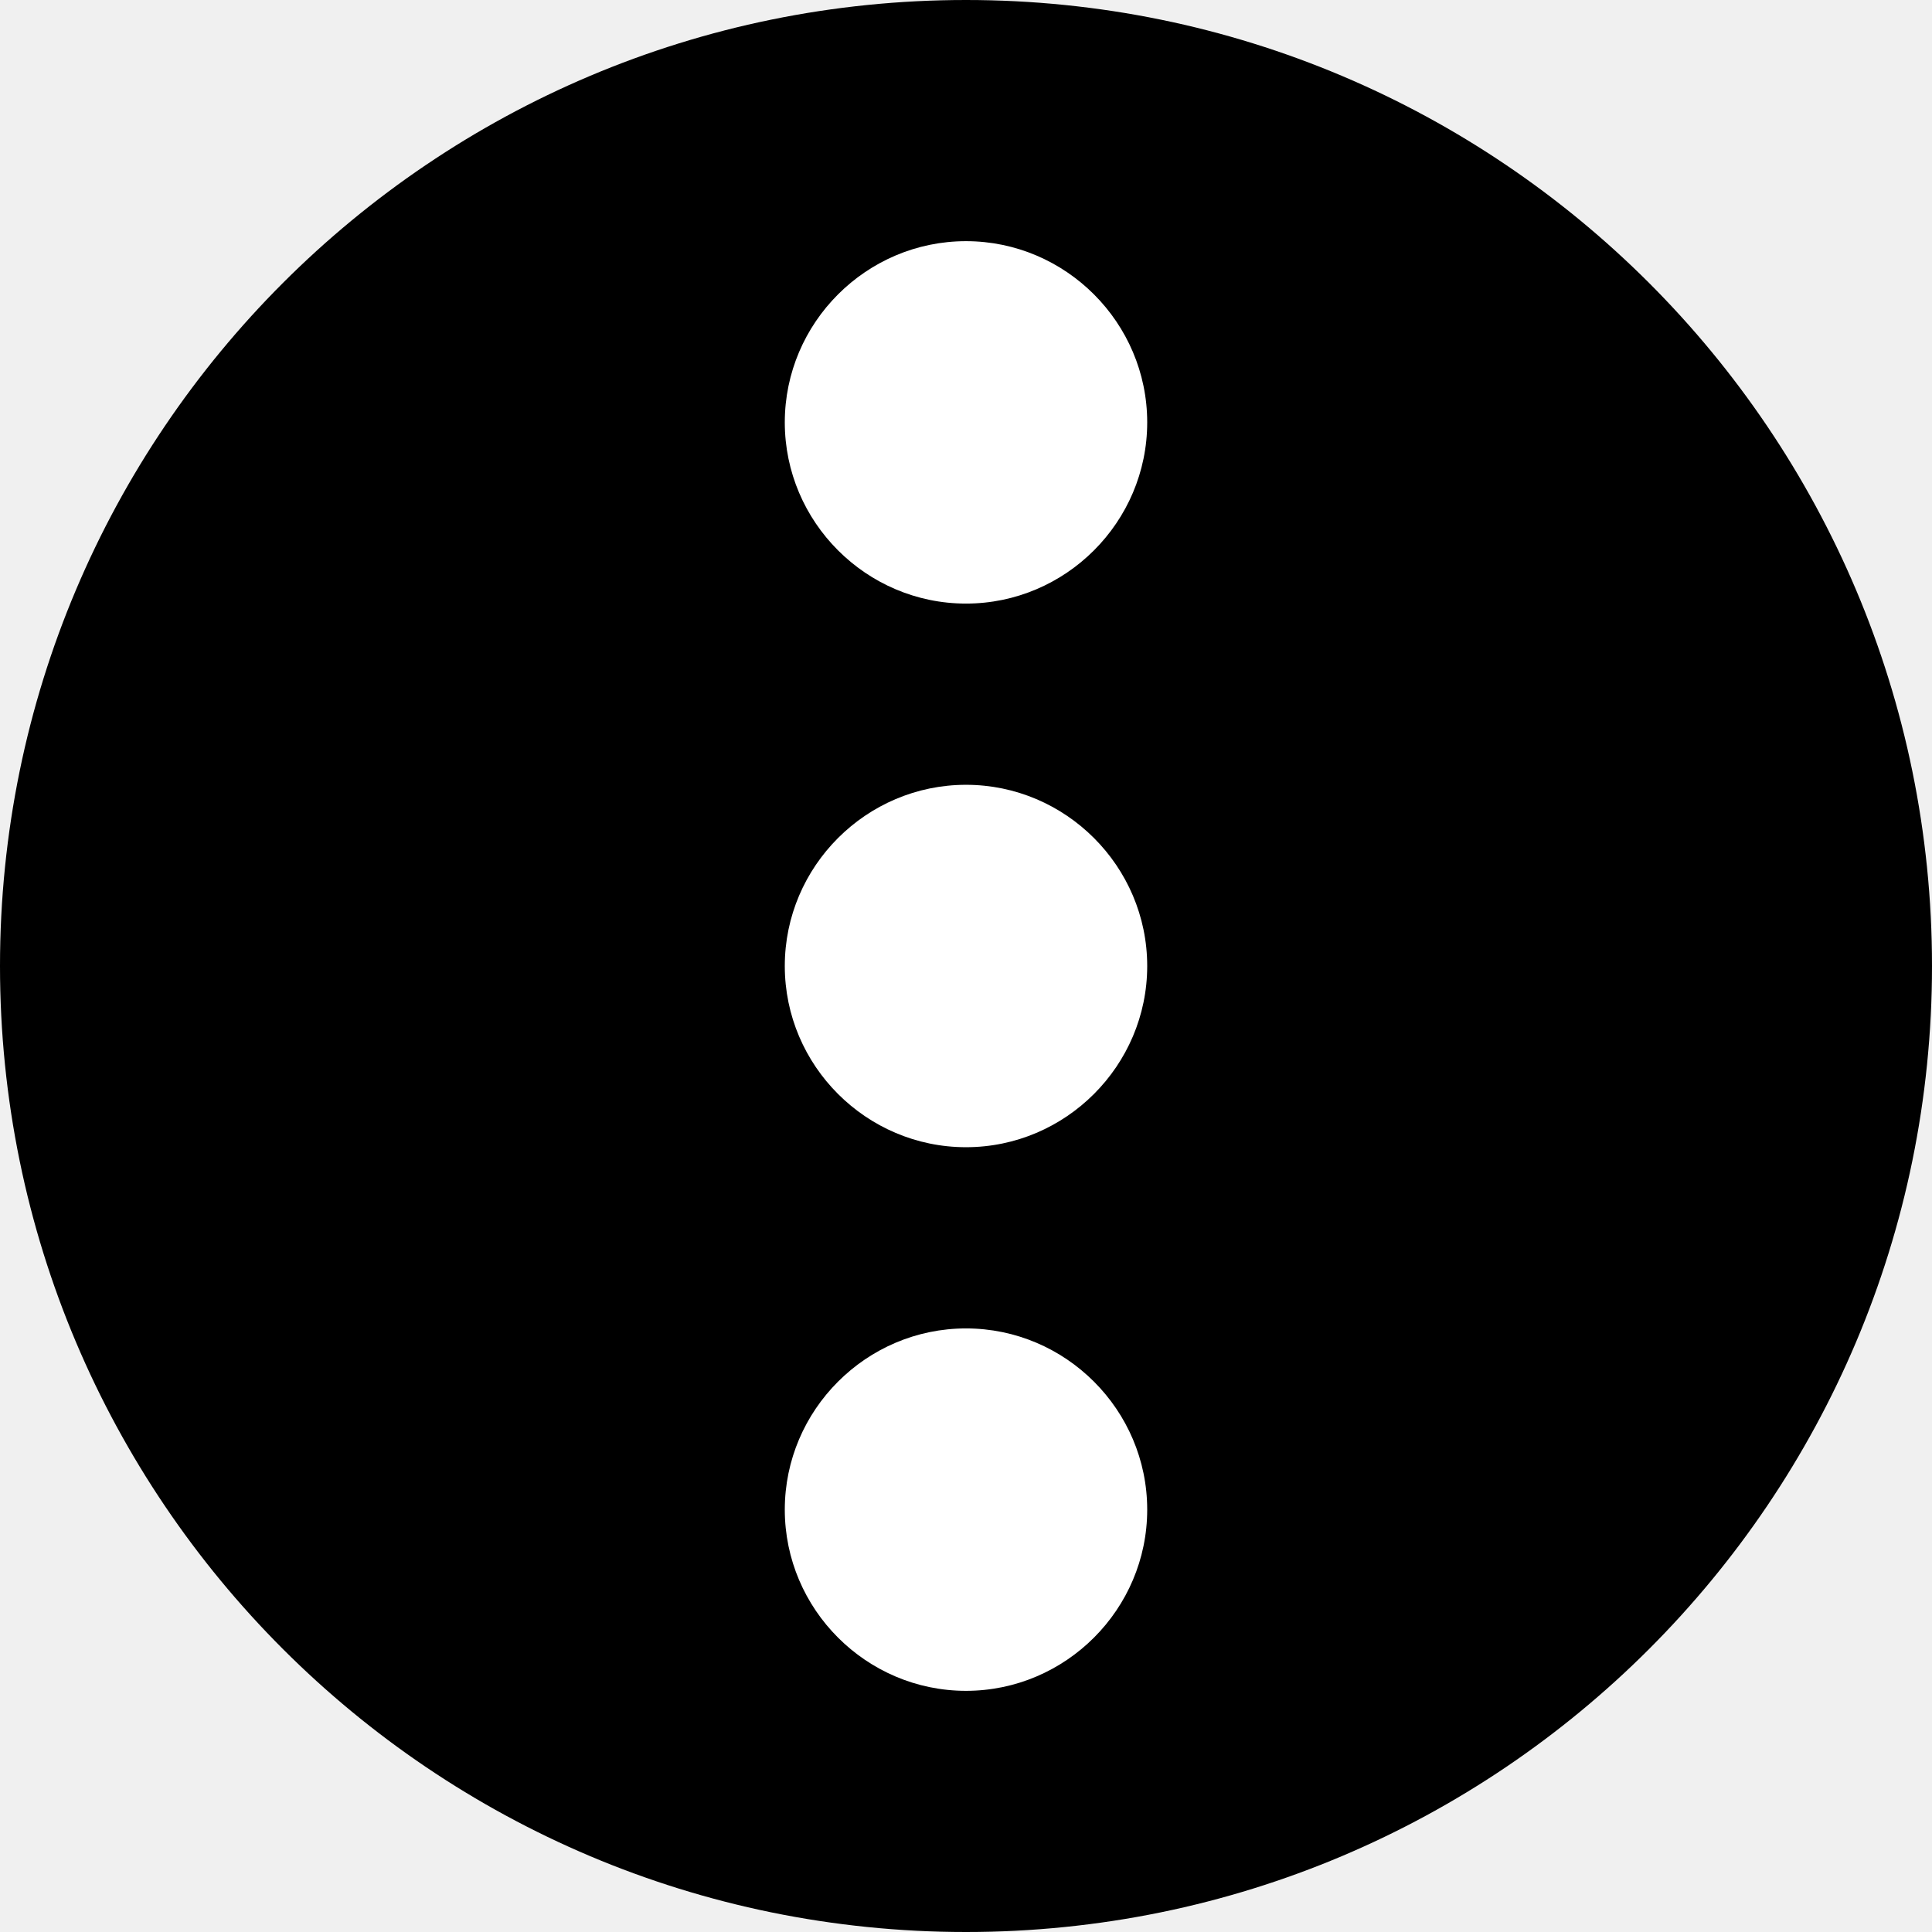
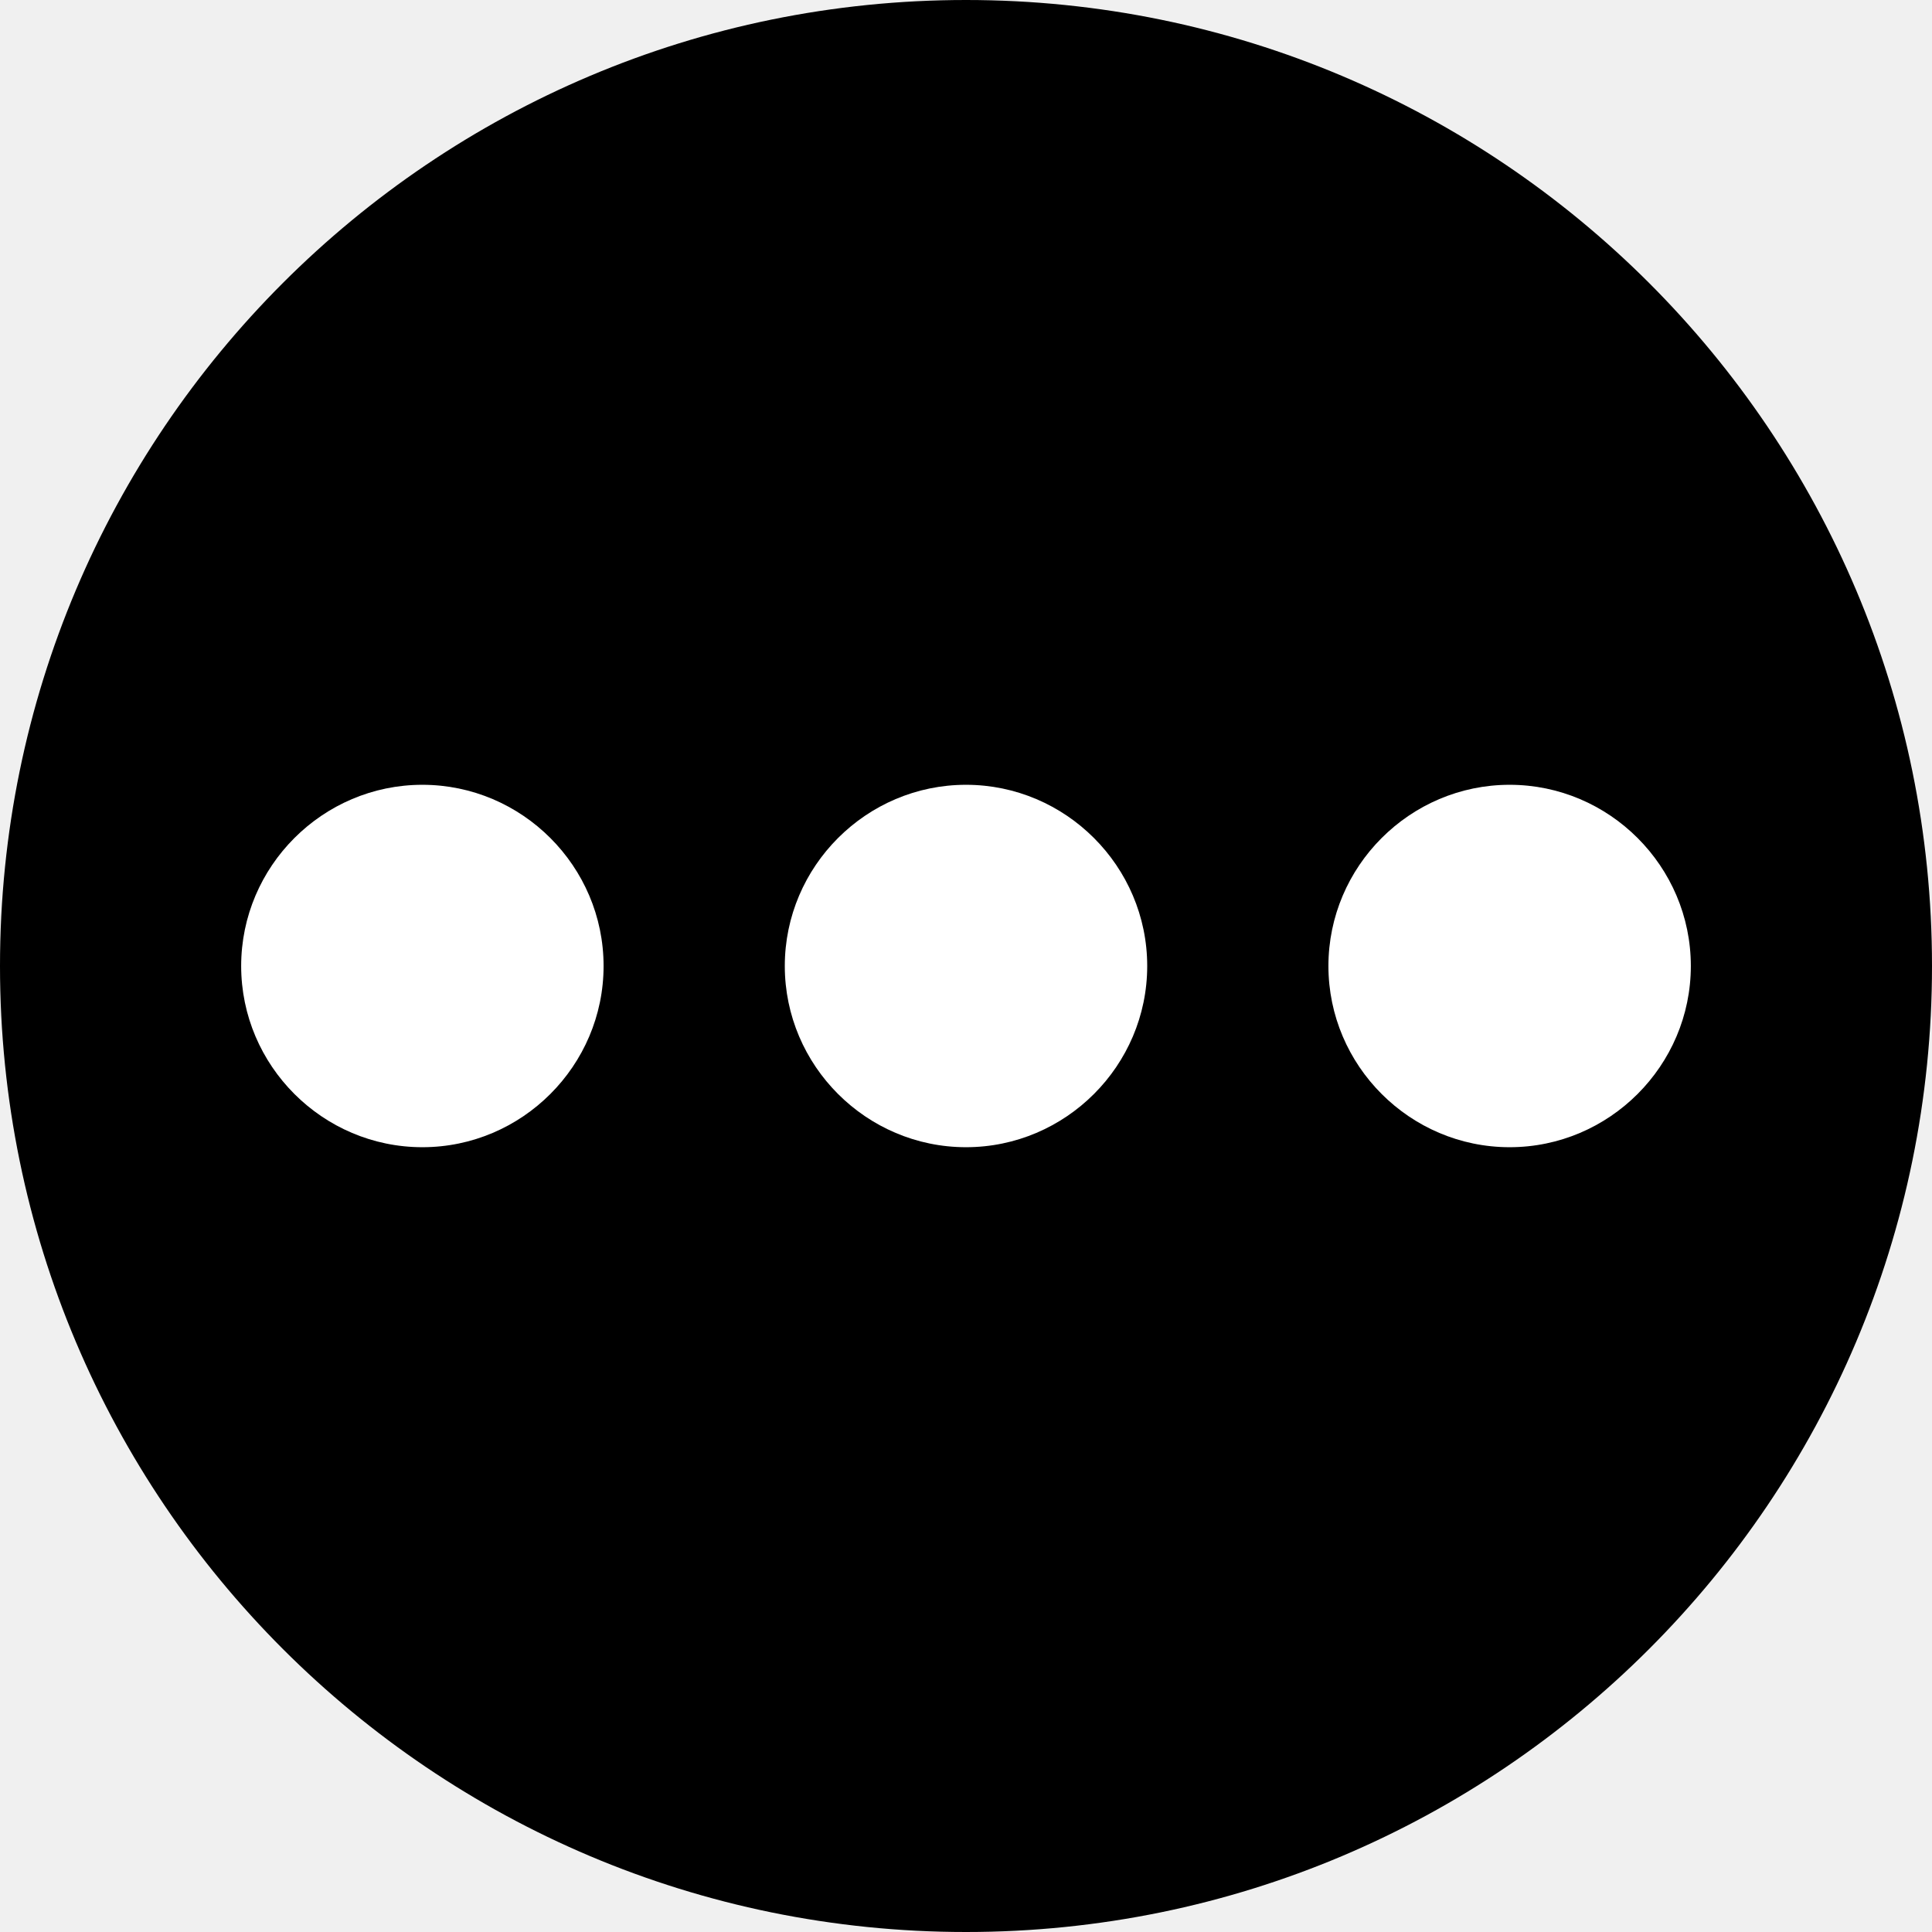
<svg xmlns="http://www.w3.org/2000/svg" style="height: 32px; width: 32px;" viewBox="0 0 512 512" version="1.1" id="svg3768">
  <defs id="defs3772" />
  <circle cx="256" cy="256" r="256" fill-opacity="1" id="circle3762" />
-   <path d="m 256,352.045 c 26.412,0 48.022,21.61 48.022,48.022 0,26.412 -21.61,48.022 -48.022,48.022 -26.412,0 -48.022,-21.61 -48.022,-48.022 0,-26.412 21.61,-48.022 48.022,-48.022 z m 0,-48.022 c -26.412,0 -48.022,-21.61 -48.022,-48.022 0,-26.412 21.61,-48.022 48.022,-48.022 26.412,0 48.022,21.61 48.022,48.022 0,26.412 -21.61,48.022 -48.022,48.022 z m 0,-144.067 c -26.412,0 -48.022,-21.61 -48.022,-48.022 0,-26.412 21.61,-48.022 48.022,-48.022 26.412,0 48.022,21.61 48.022,48.022 0,26.412 -21.61,48.022 -48.022,48.022 z" id="path3790" style="fill:#ffffff;stroke-width:24.011" />
+   <path d="m 352.045,256 c 0,-26.412 21.61,-48.022 48.022,-48.022 26.412,0 48.022,21.61 48.022,48.022 0,26.412 -21.61,48.022 -48.022,48.022 -26.412,0 -48.022,-21.61 -48.022,-48.022 z m -48.022,0 c 0,26.412 -21.61,48.022 -48.022,48.022 -26.412,0 -48.022,-21.61 -48.022,-48.022 0,-26.412 21.61,-48.022 48.022,-48.022 26.412,0 48.022,21.61 48.022,48.022 z m -144.067,0 c 0,26.412 -21.61,48.022 -48.022,48.022 -26.412,0 -48.022,-21.61 -48.022,-48.022 0,-26.412 21.61,-48.022 48.022,-48.022 26.412,0 48.022,21.61 48.022,48.022 z" id="path3790" style="fill:#ffffff;stroke-width:24.011" />
</svg>
